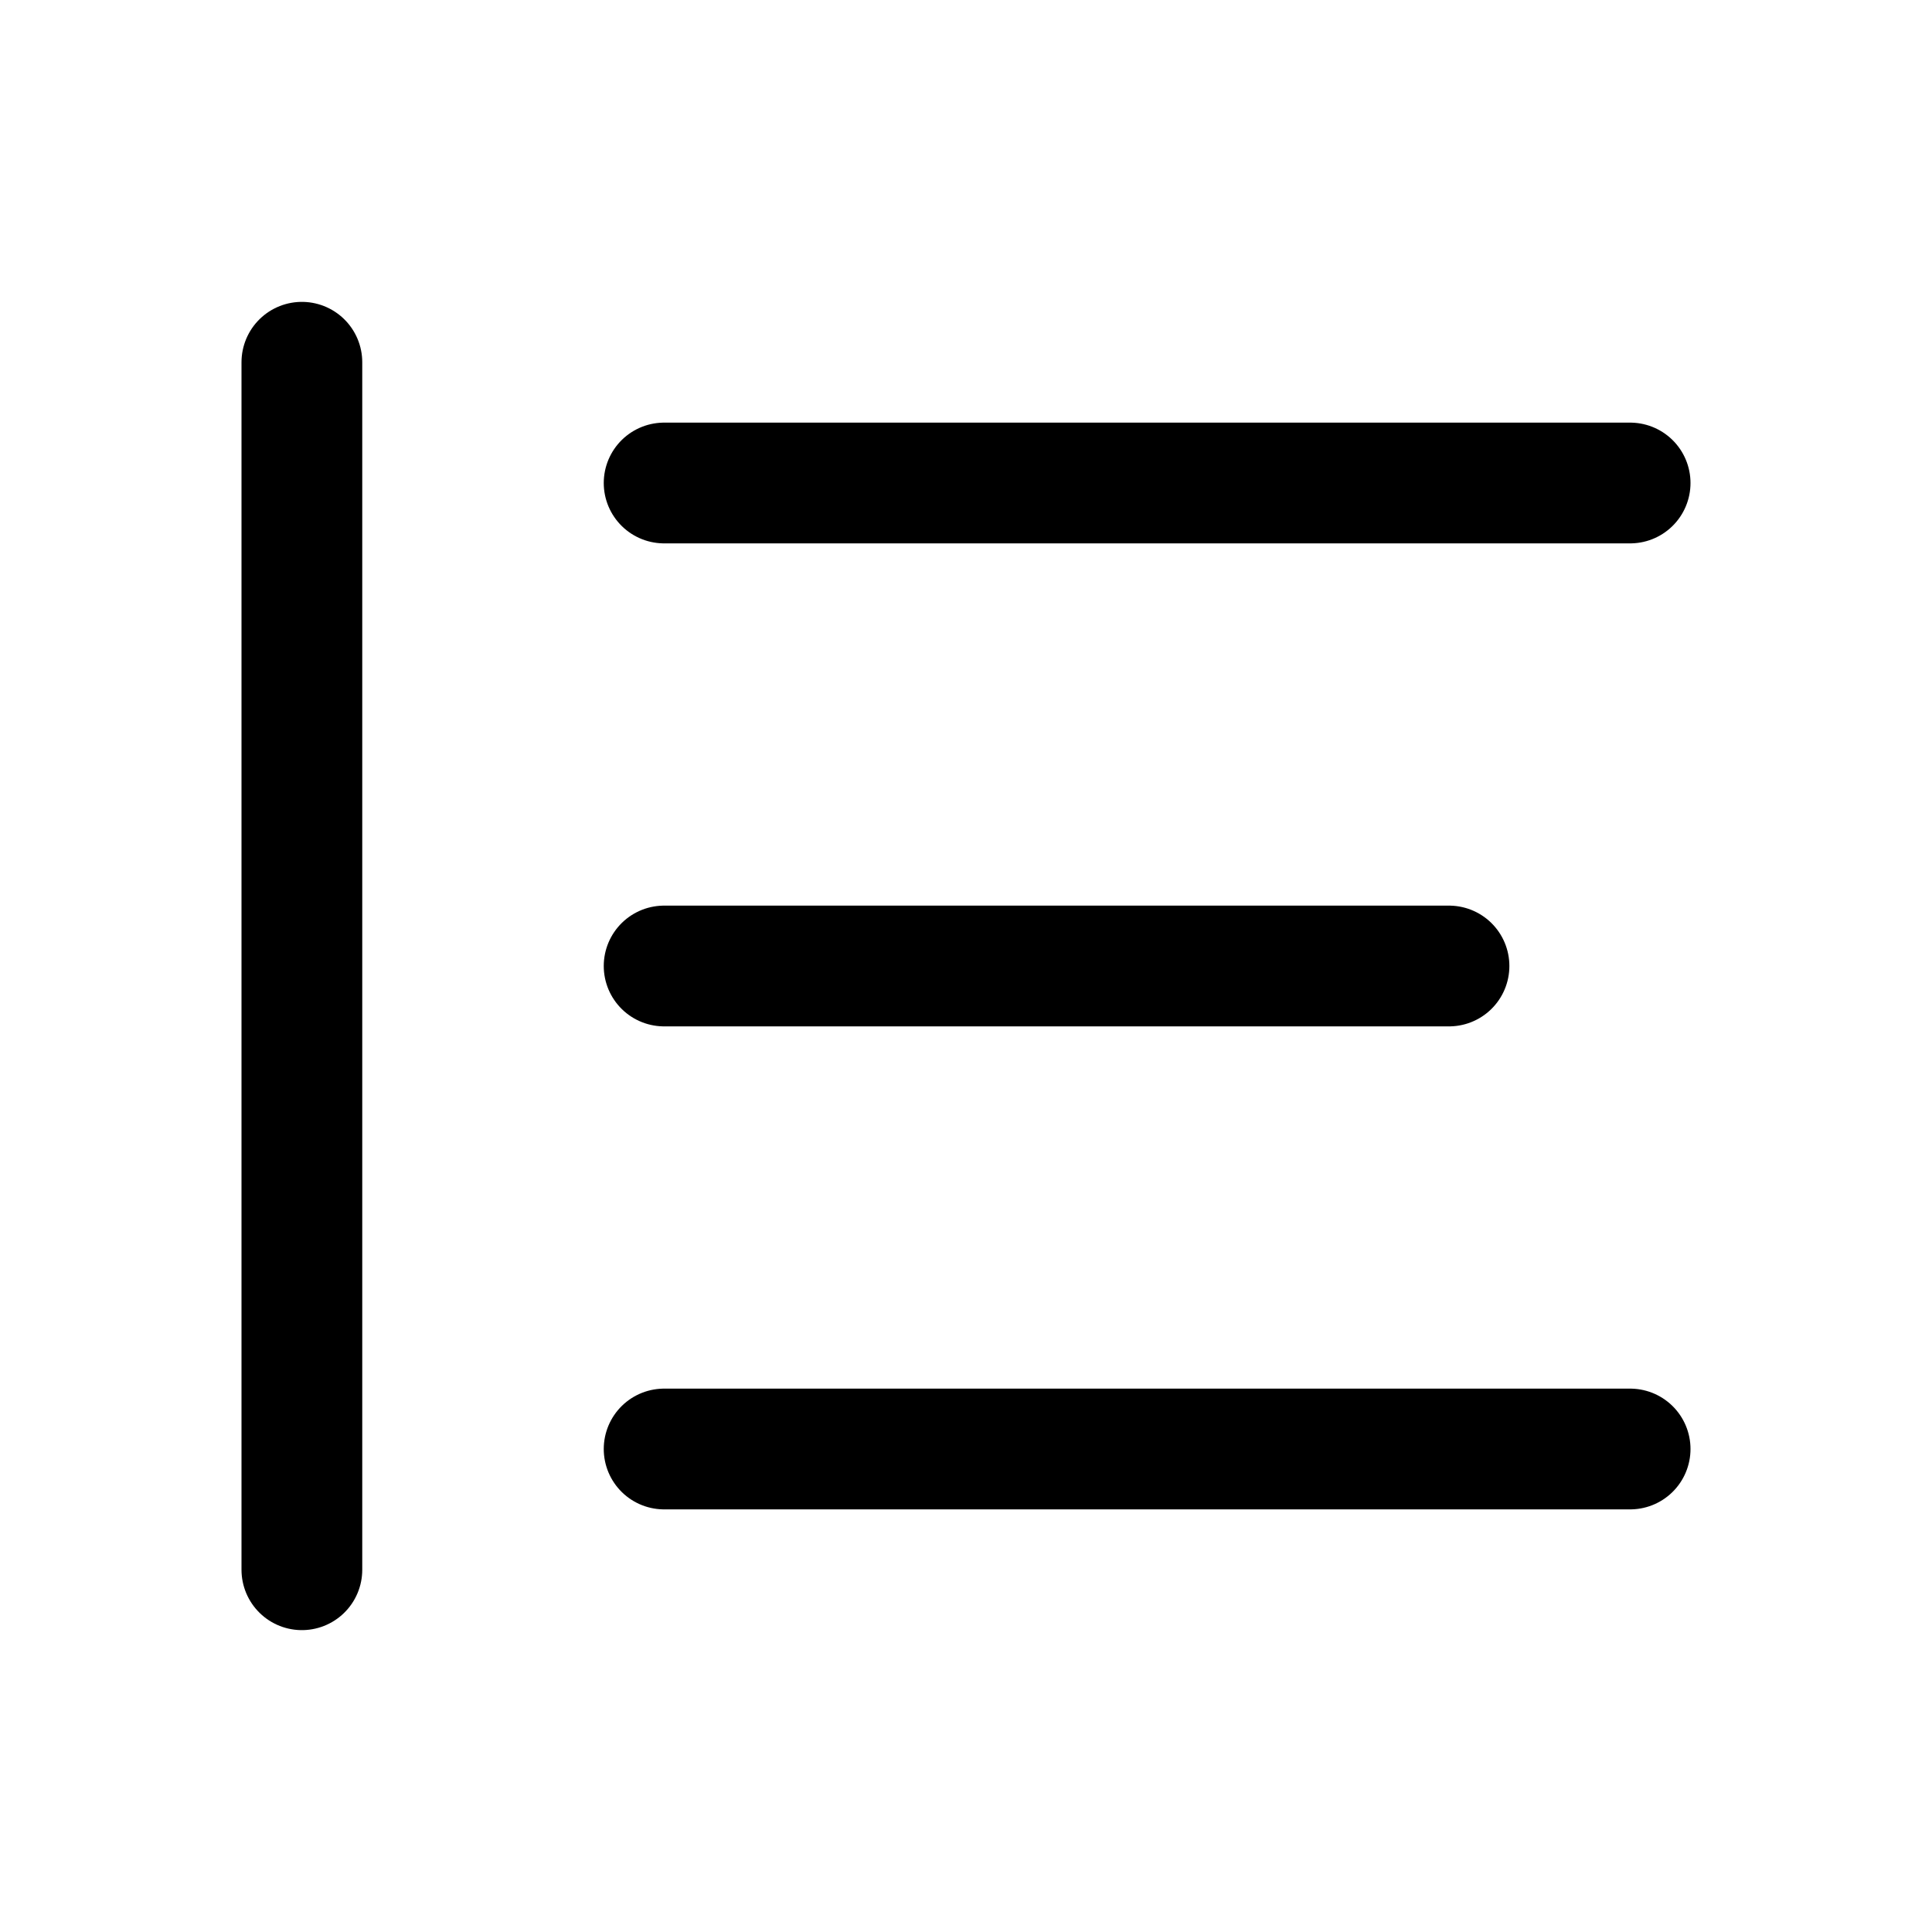
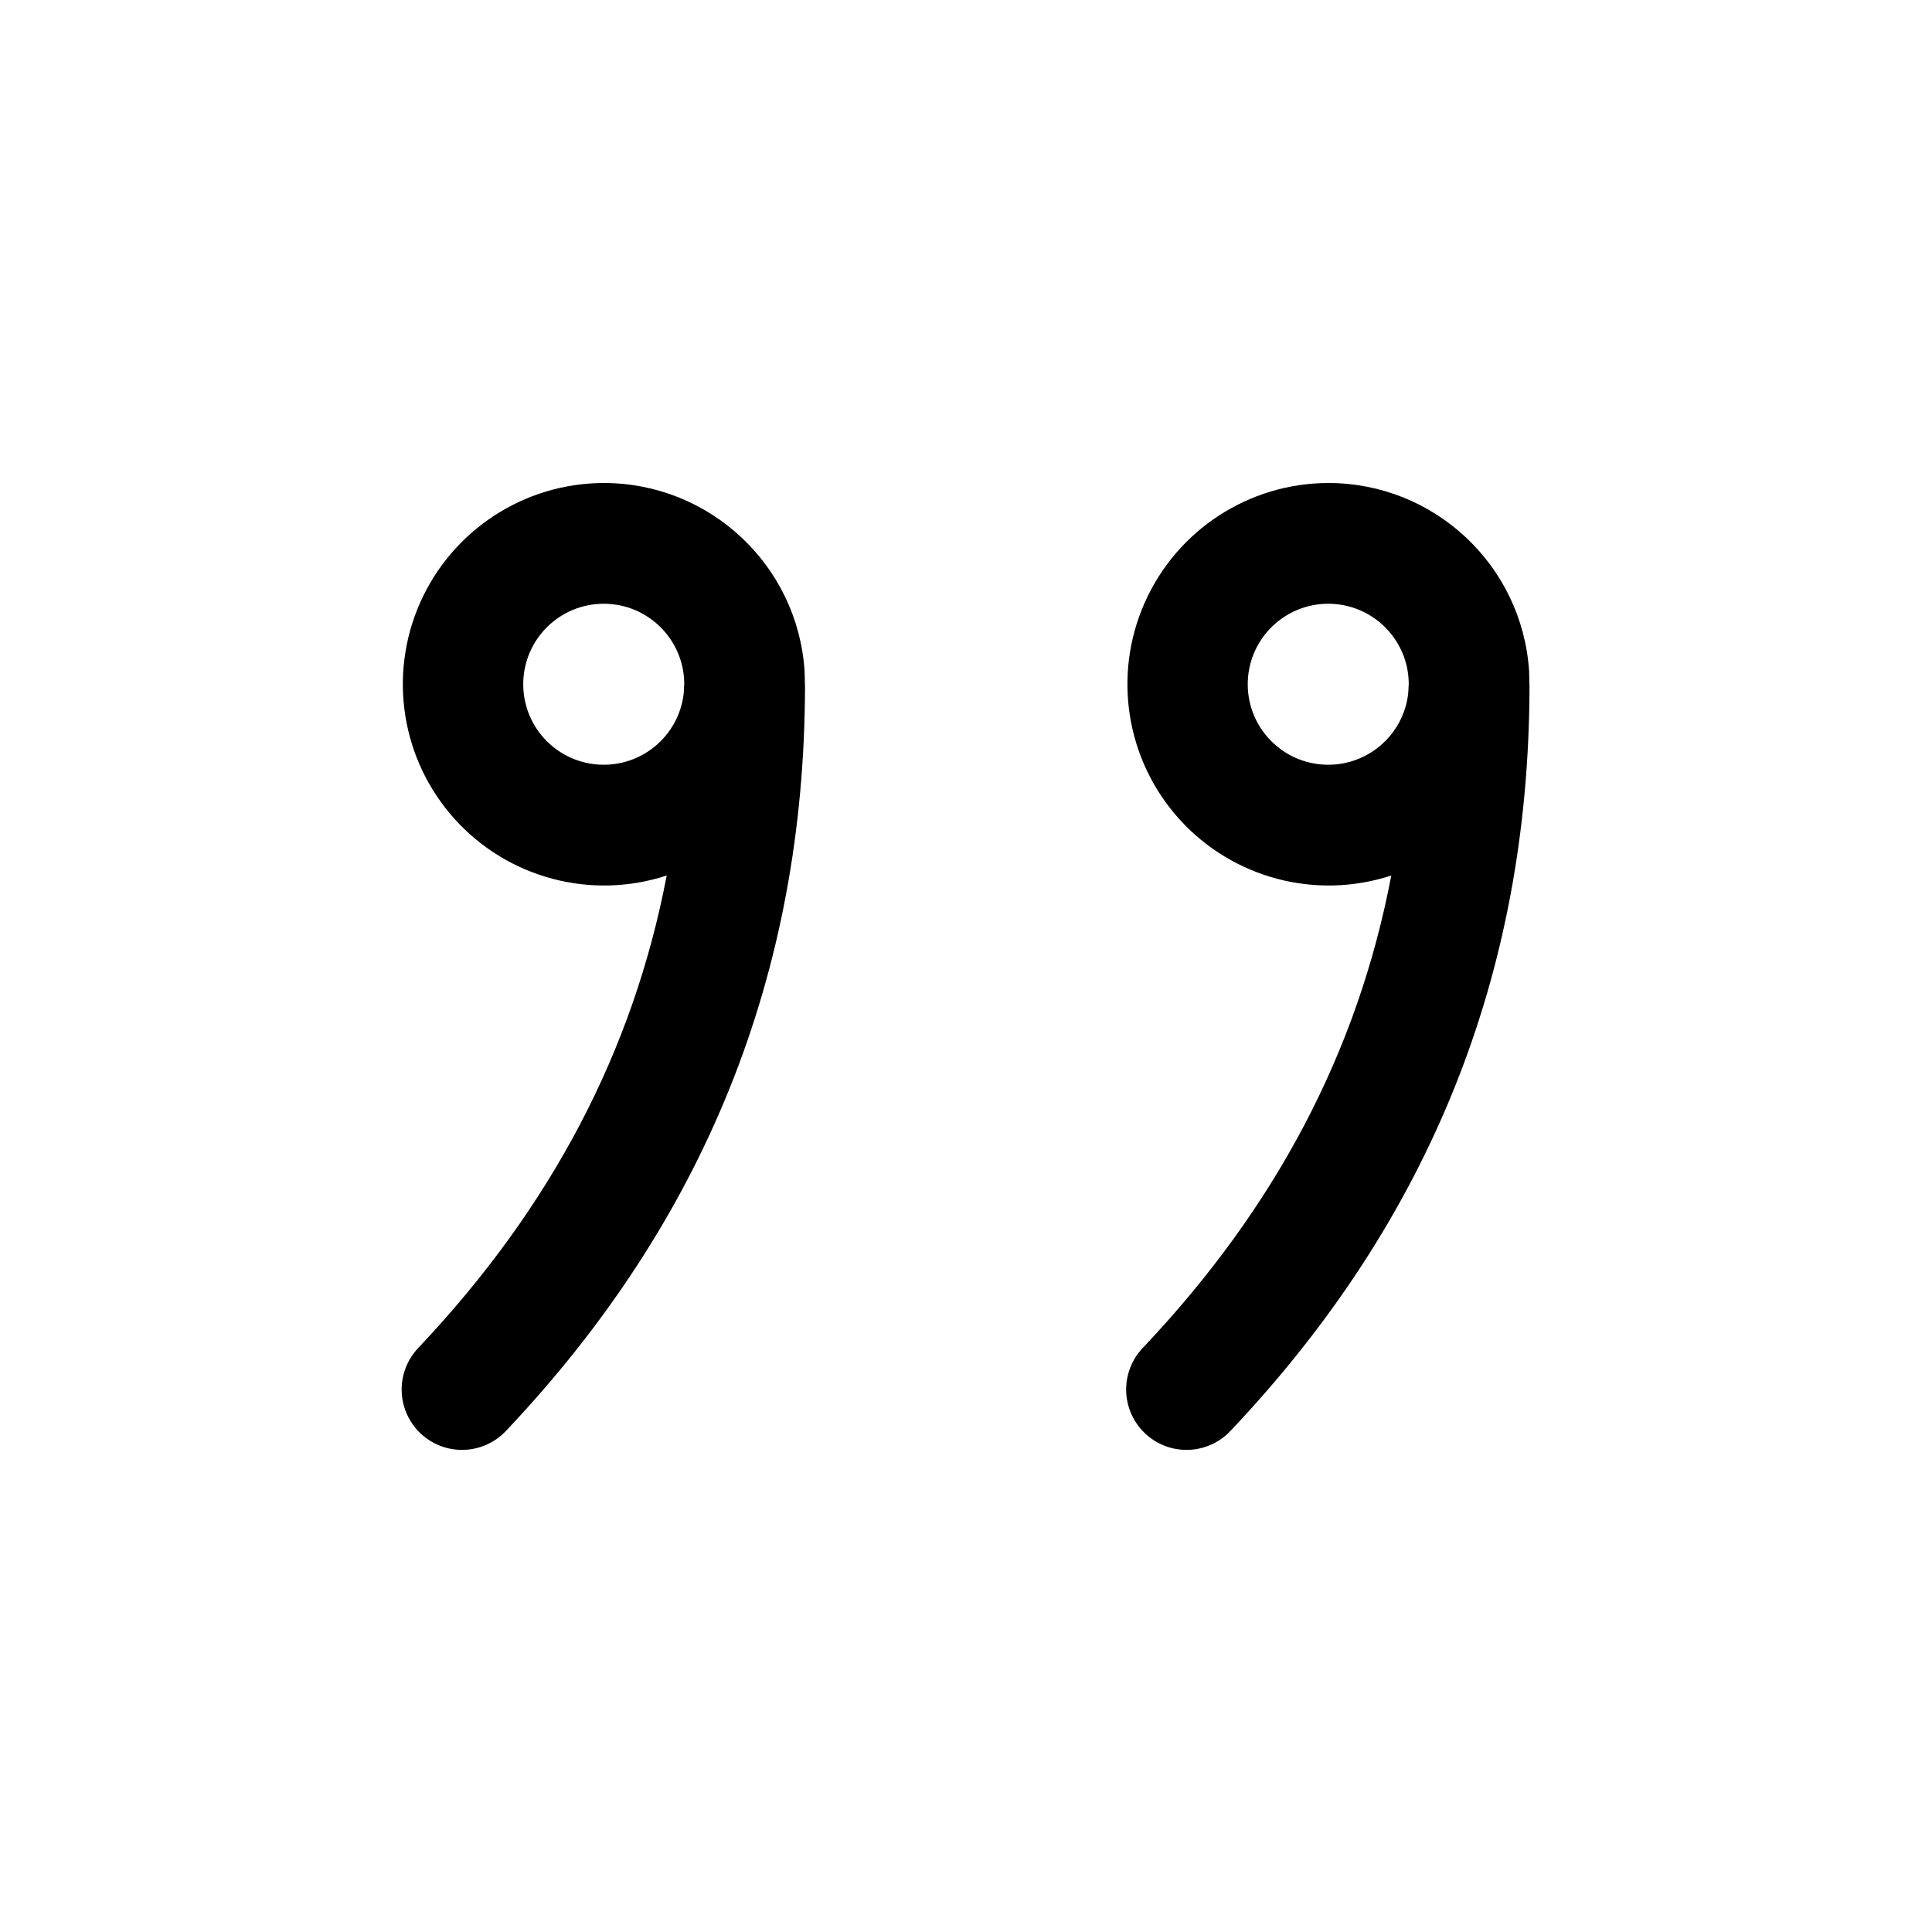
- <svg xmlns="http://www.w3.org/2000/svg" class="icon" width="200px" height="200px" viewBox="0 0 1024 1024">
-   <g fill="none" stroke="#000" stroke-width="64" stroke-linecap="round" stroke-linejoin="round">
-     <path d="M160 192v640" />
-     <path d="M352 256h512M352 512h416M352 768h512" />
-   </g>
+ <svg xmlns="http://www.w3.org/2000/svg" t="1791956666890" class="icon" viewBox="0 0 1024 1024" version="1.1" p-id="18554" width="200" height="200">
+   <path d="M320 256a106.667 106.667 0 0 1 106.453 99.669l0.213 8.789c-0.427 151.68-52.907 282.197-158.08 393.515a32 32 0 1 1-46.507-43.947c69.973-74.112 113.493-156.757 131.285-249.984A106.667 106.667 0 1 1 320 256z m384 0a106.667 106.667 0 0 1 106.453 99.669l0.213 8.789c-0.427 151.893-52.821 282.197-158.08 393.515a32 32 0 1 1-46.507-43.947c70.101-74.155 113.579-156.672 131.328-249.984A106.667 106.667 0 1 1 704 256z m-384 64a42.667 42.667 0 1 0 42.368 47.659l0.299-5.291a42.667 42.667 0 0 0-42.667-42.368z m384 0a42.667 42.667 0 1 0 42.368 47.659l0.299-5.291a42.667 42.667 0 0 0-42.667-42.368z" p-id="18555" />
</svg>
